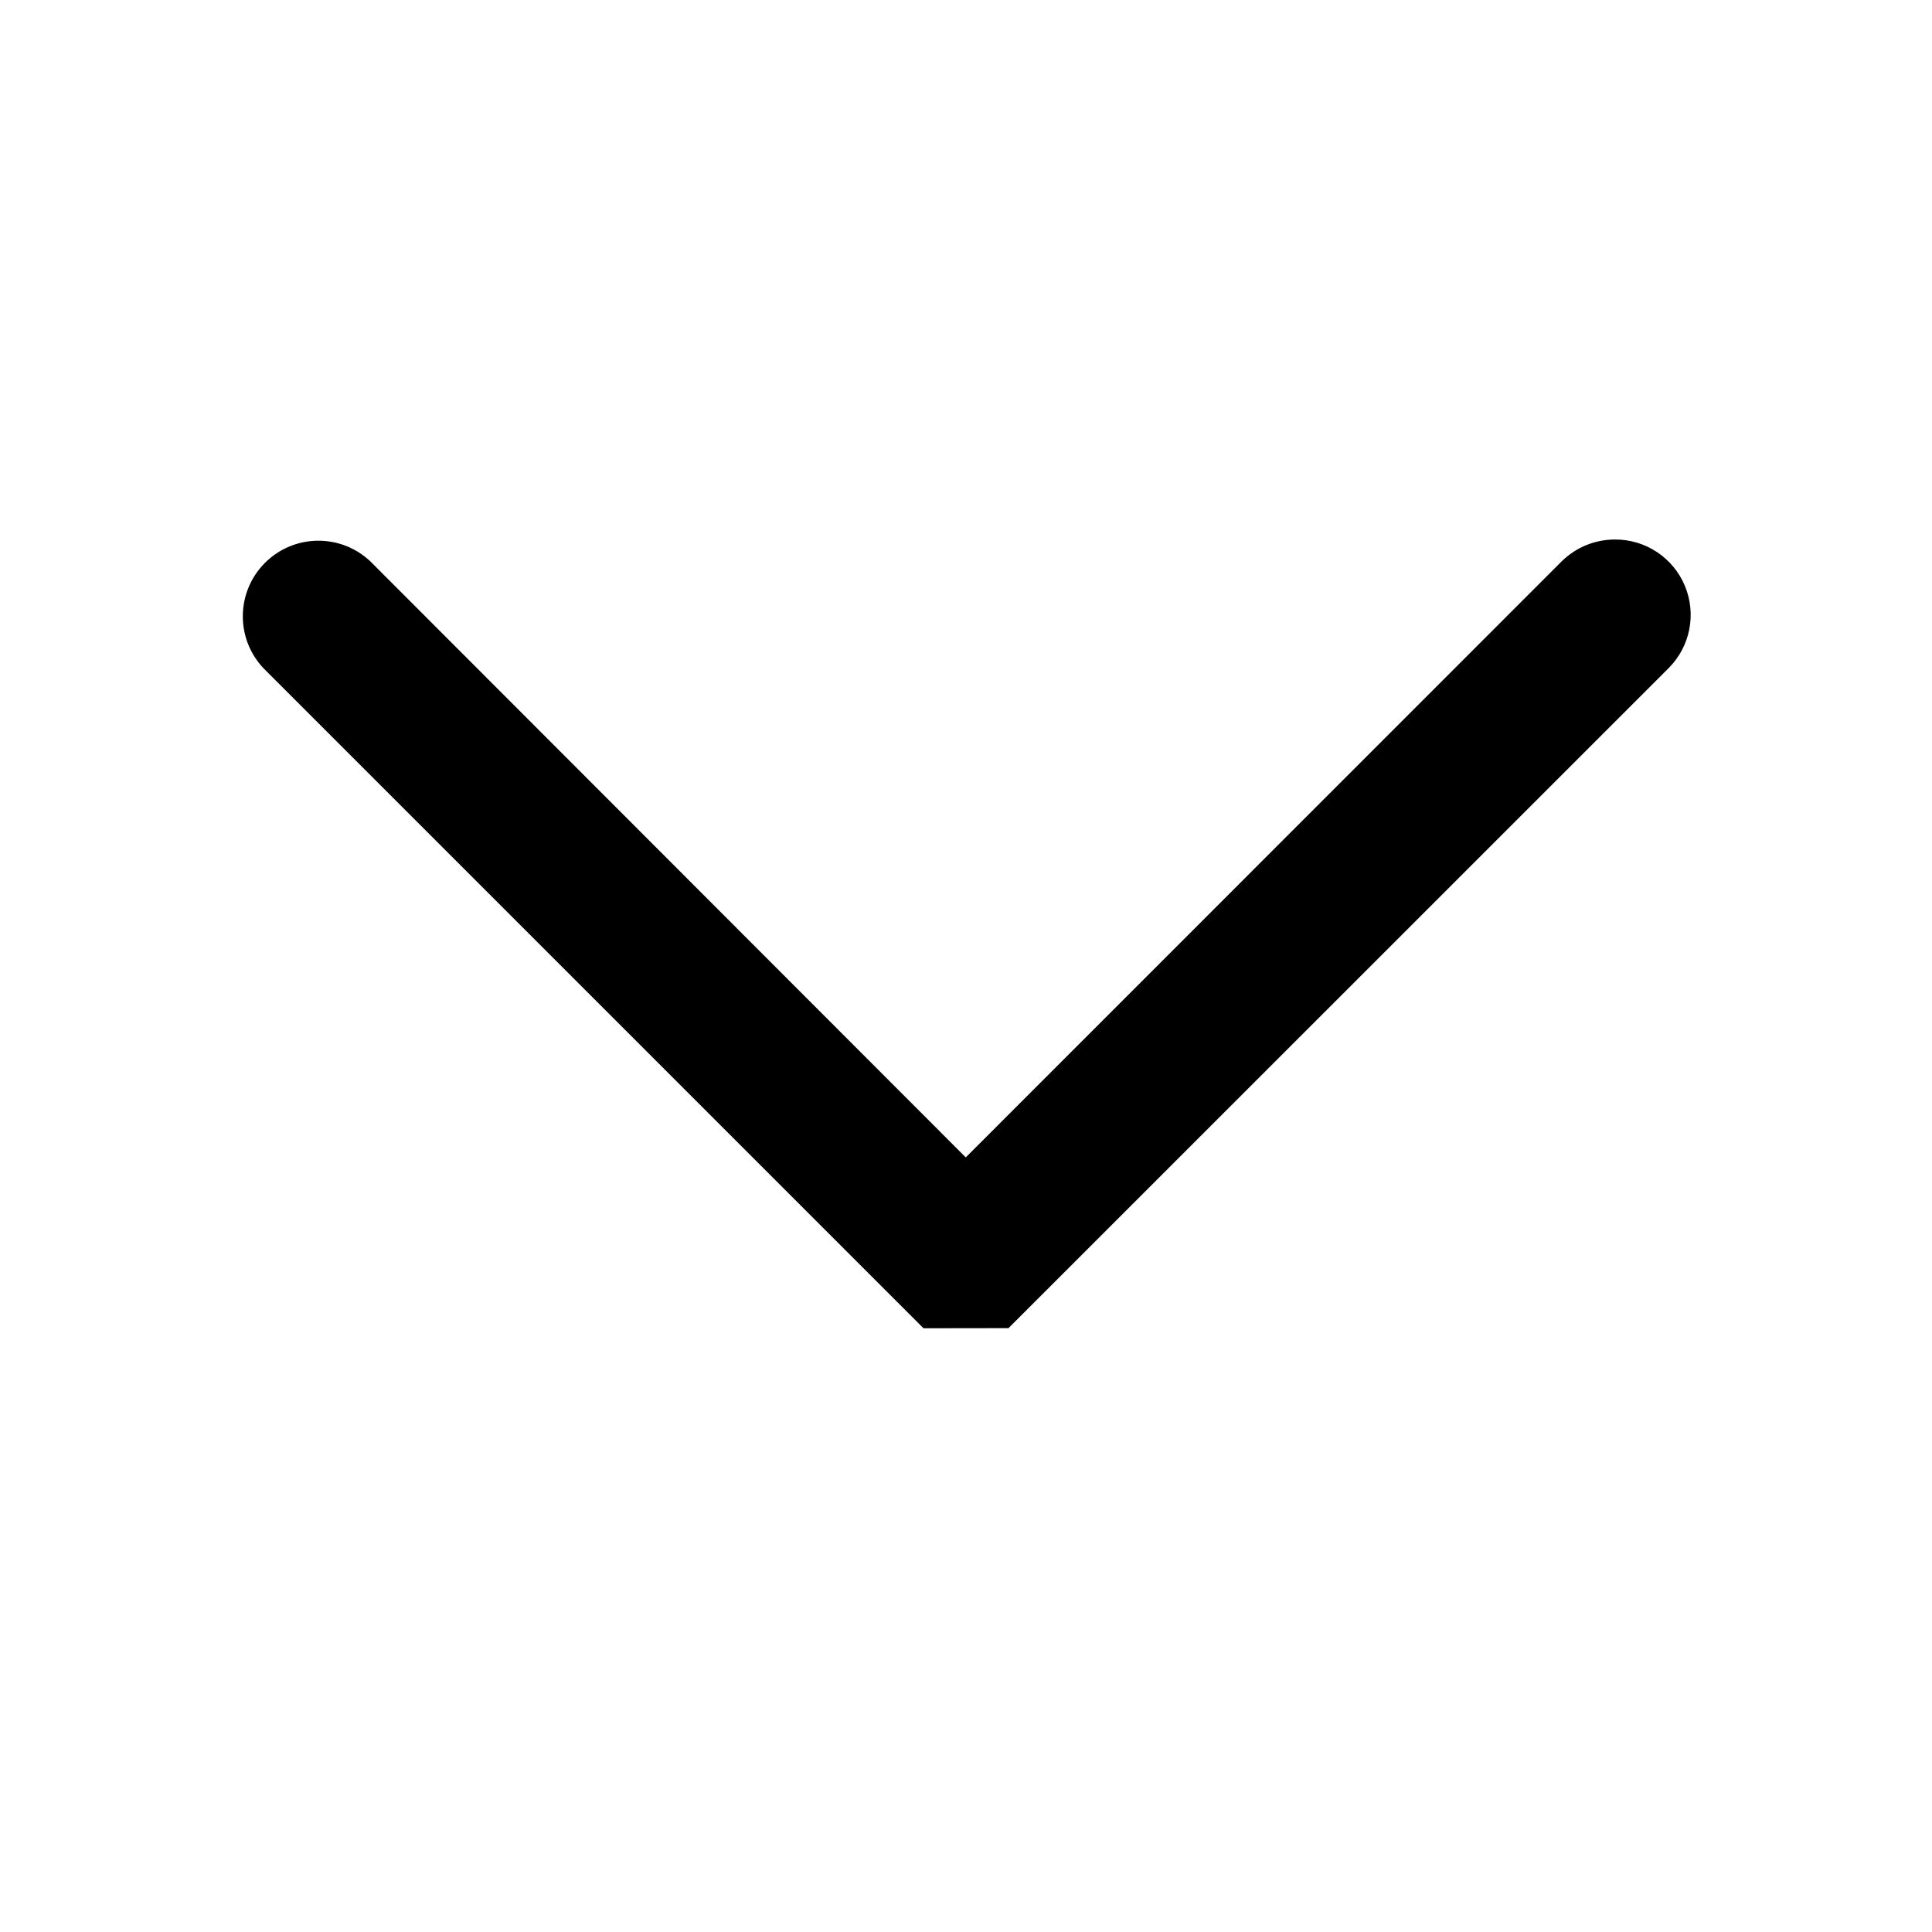
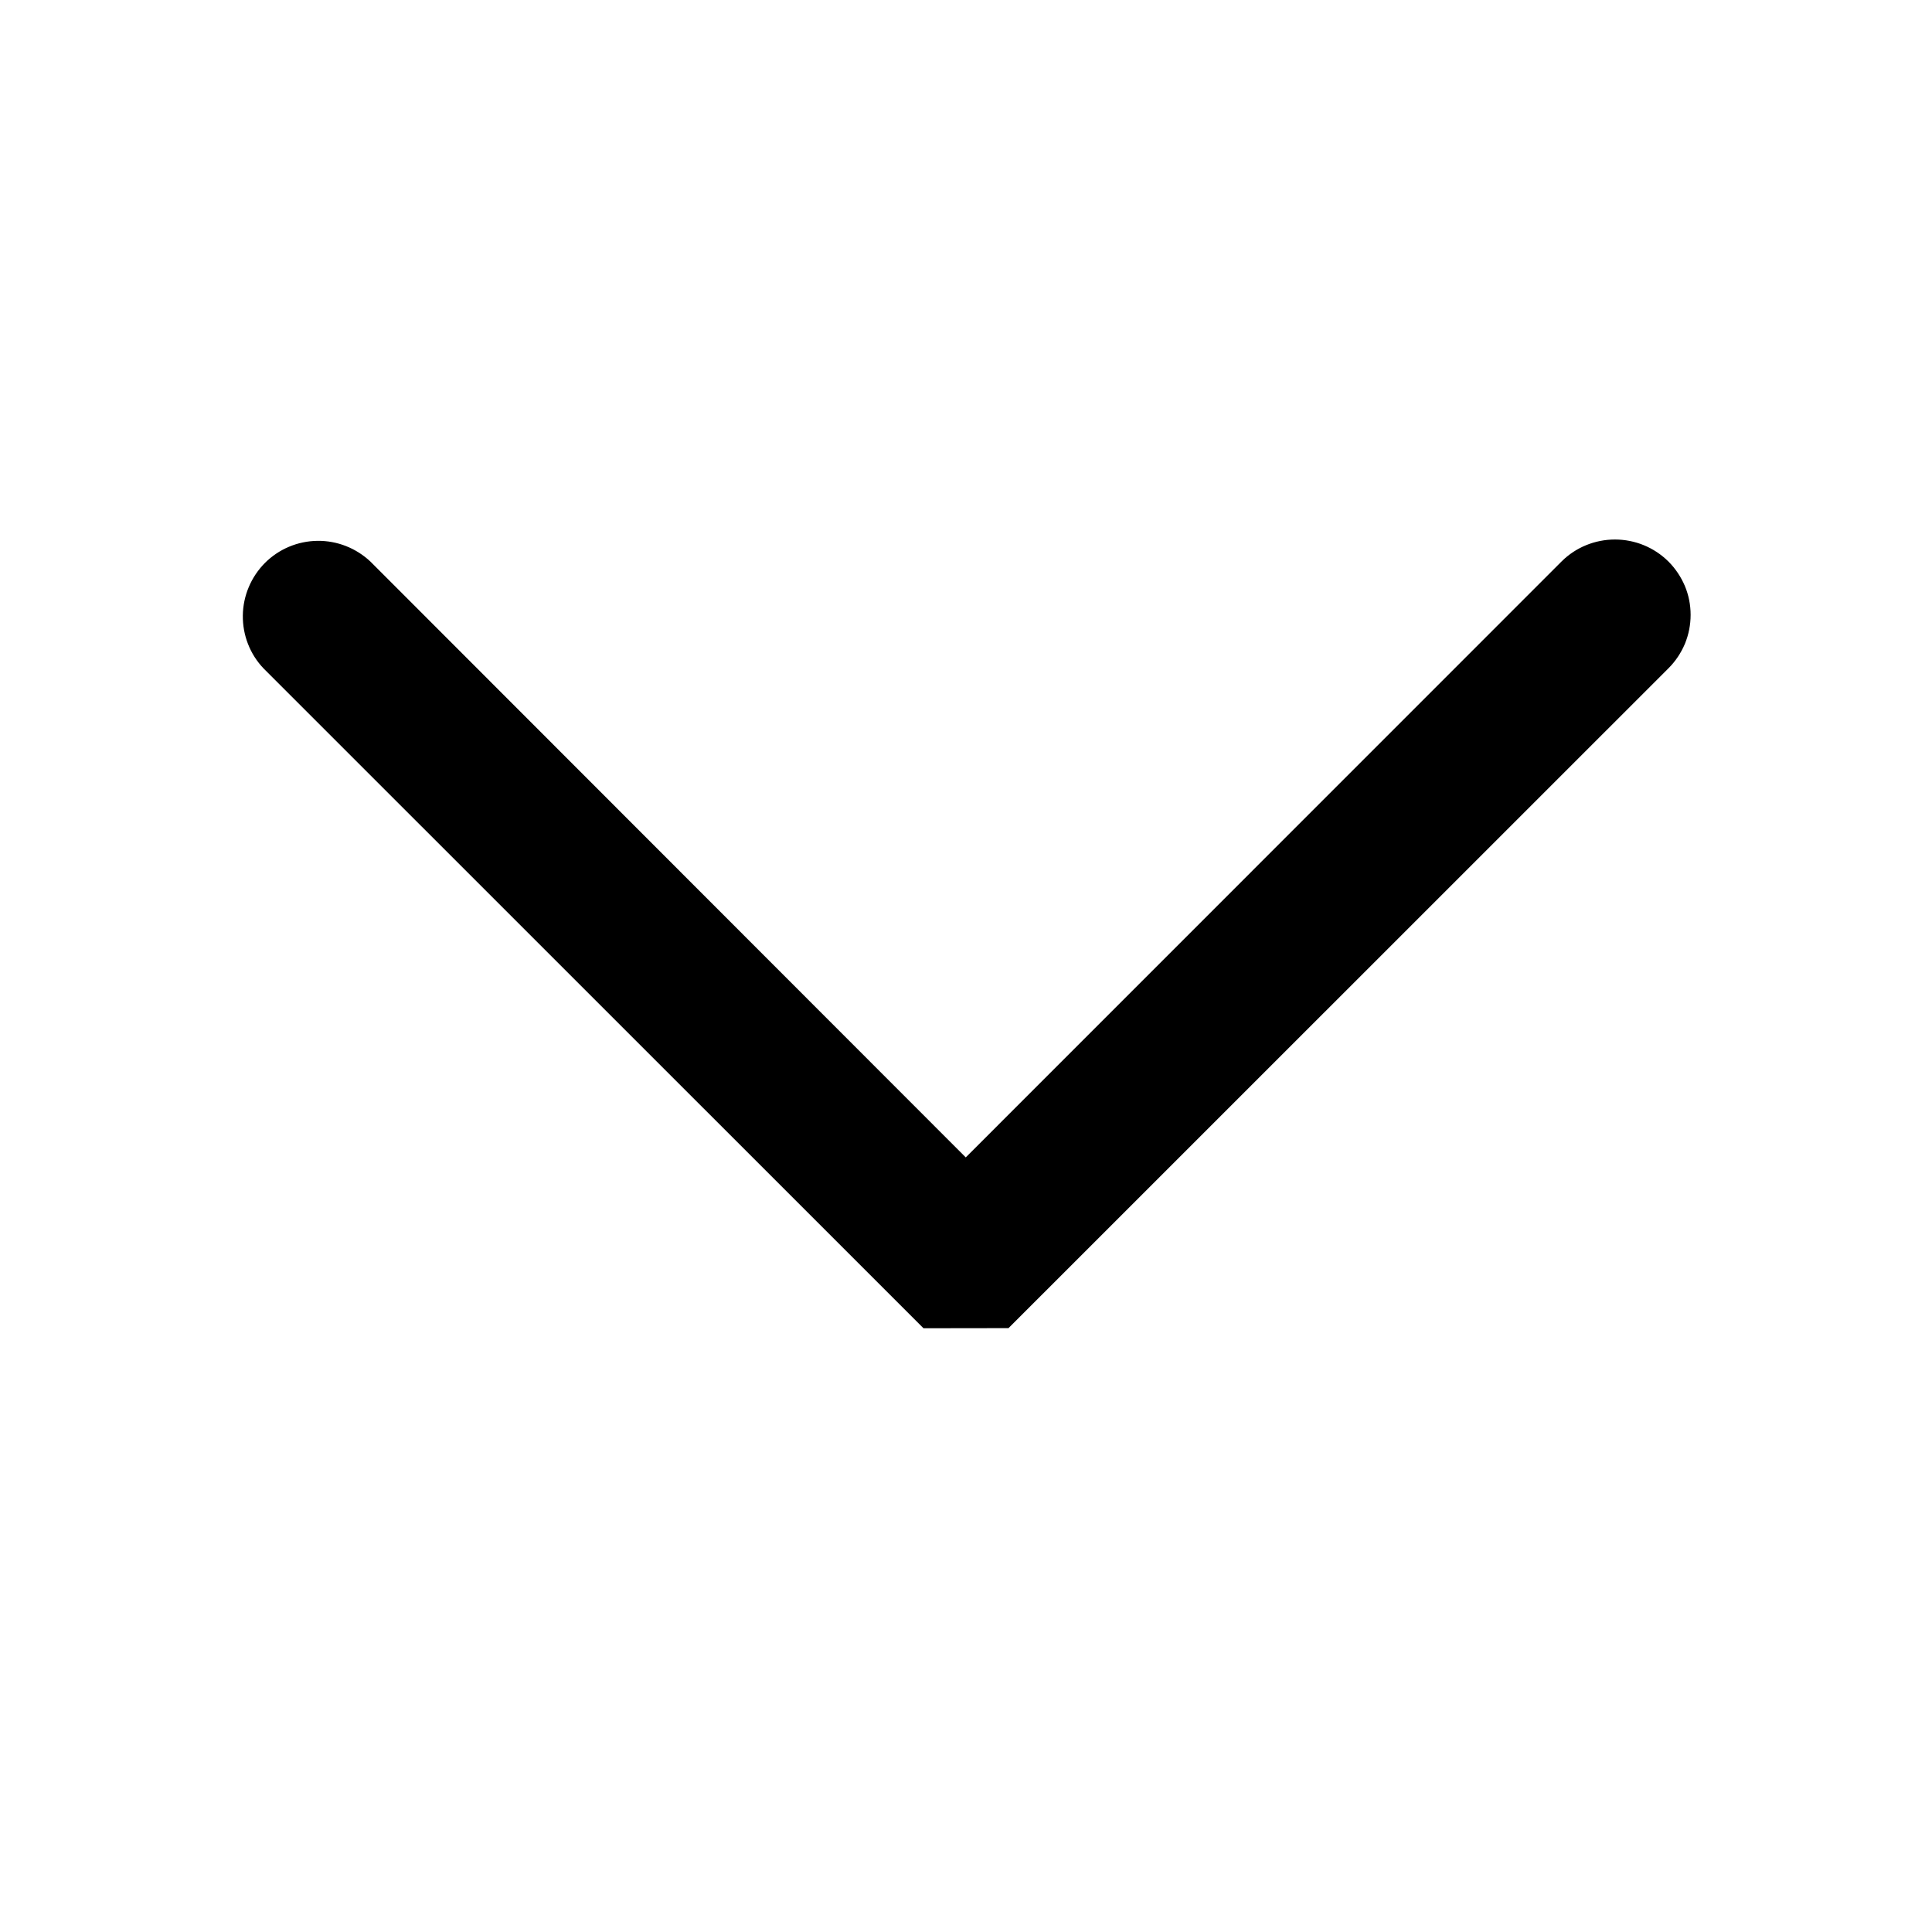
- <svg xmlns="http://www.w3.org/2000/svg" width="16" height="16" fill="none">
-   <path fill="#000" d="m8.352 10.999 5.466-5.465a.624.624 0 0 0-.444-1.066.628.628 0 0 0-.442.182L7.998 9.585 3.068 4.65a.626.626 0 0 0-.885.885L7.648 11l.704-.001Z" />
+ <svg xmlns="http://www.w3.org/2000/svg" width="16" height="16" viewBox="0 0 16 16" fill="none">
+   <path d="M8.352 10.999L13.818 5.534C13.876 5.476 13.922 5.407 13.954 5.331C13.985 5.255 14.001 5.174 14.001 5.092C14.001 5.01 13.985 4.928 13.953 4.852C13.921 4.777 13.875 4.708 13.817 4.65C13.699 4.533 13.54 4.468 13.374 4.468C13.209 4.468 13.049 4.533 12.932 4.65L7.998 9.585L3.068 4.651C2.949 4.539 2.792 4.477 2.629 4.479C2.465 4.481 2.309 4.547 2.194 4.662C2.079 4.778 2.013 4.934 2.011 5.097C2.009 5.26 2.07 5.418 2.183 5.536L7.648 11L8.352 10.999Z" fill="black" />
</svg>
